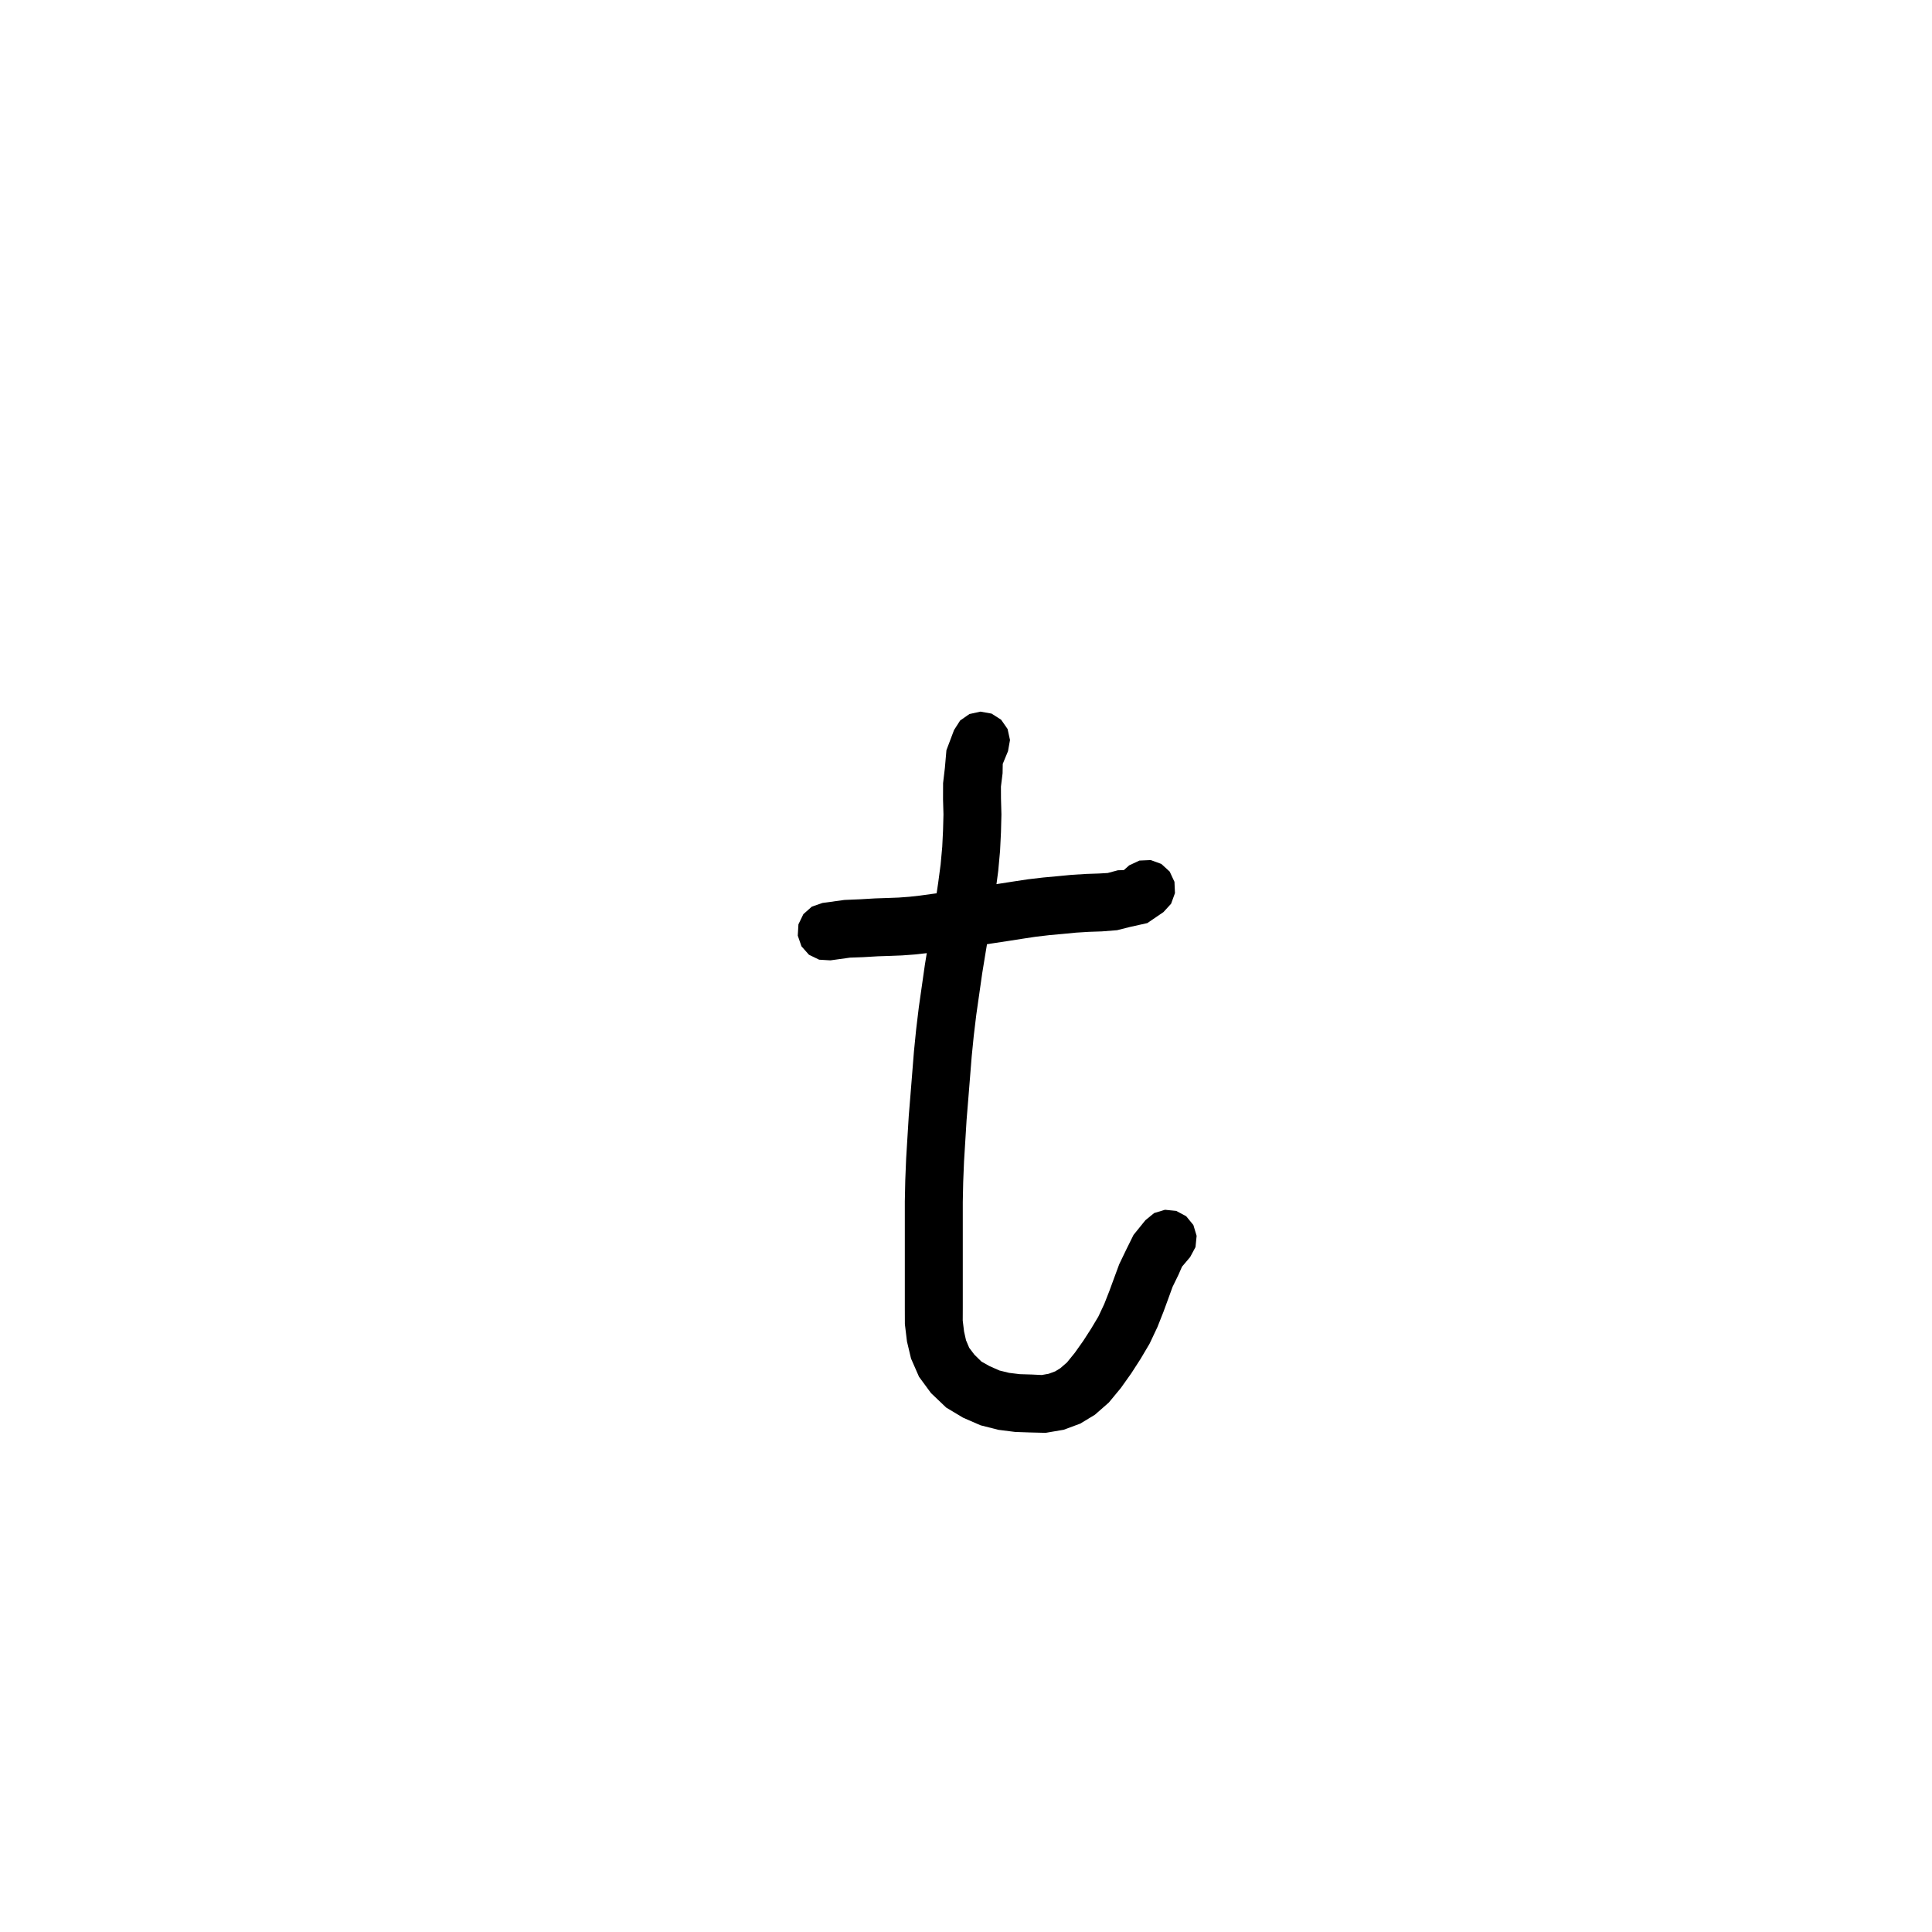
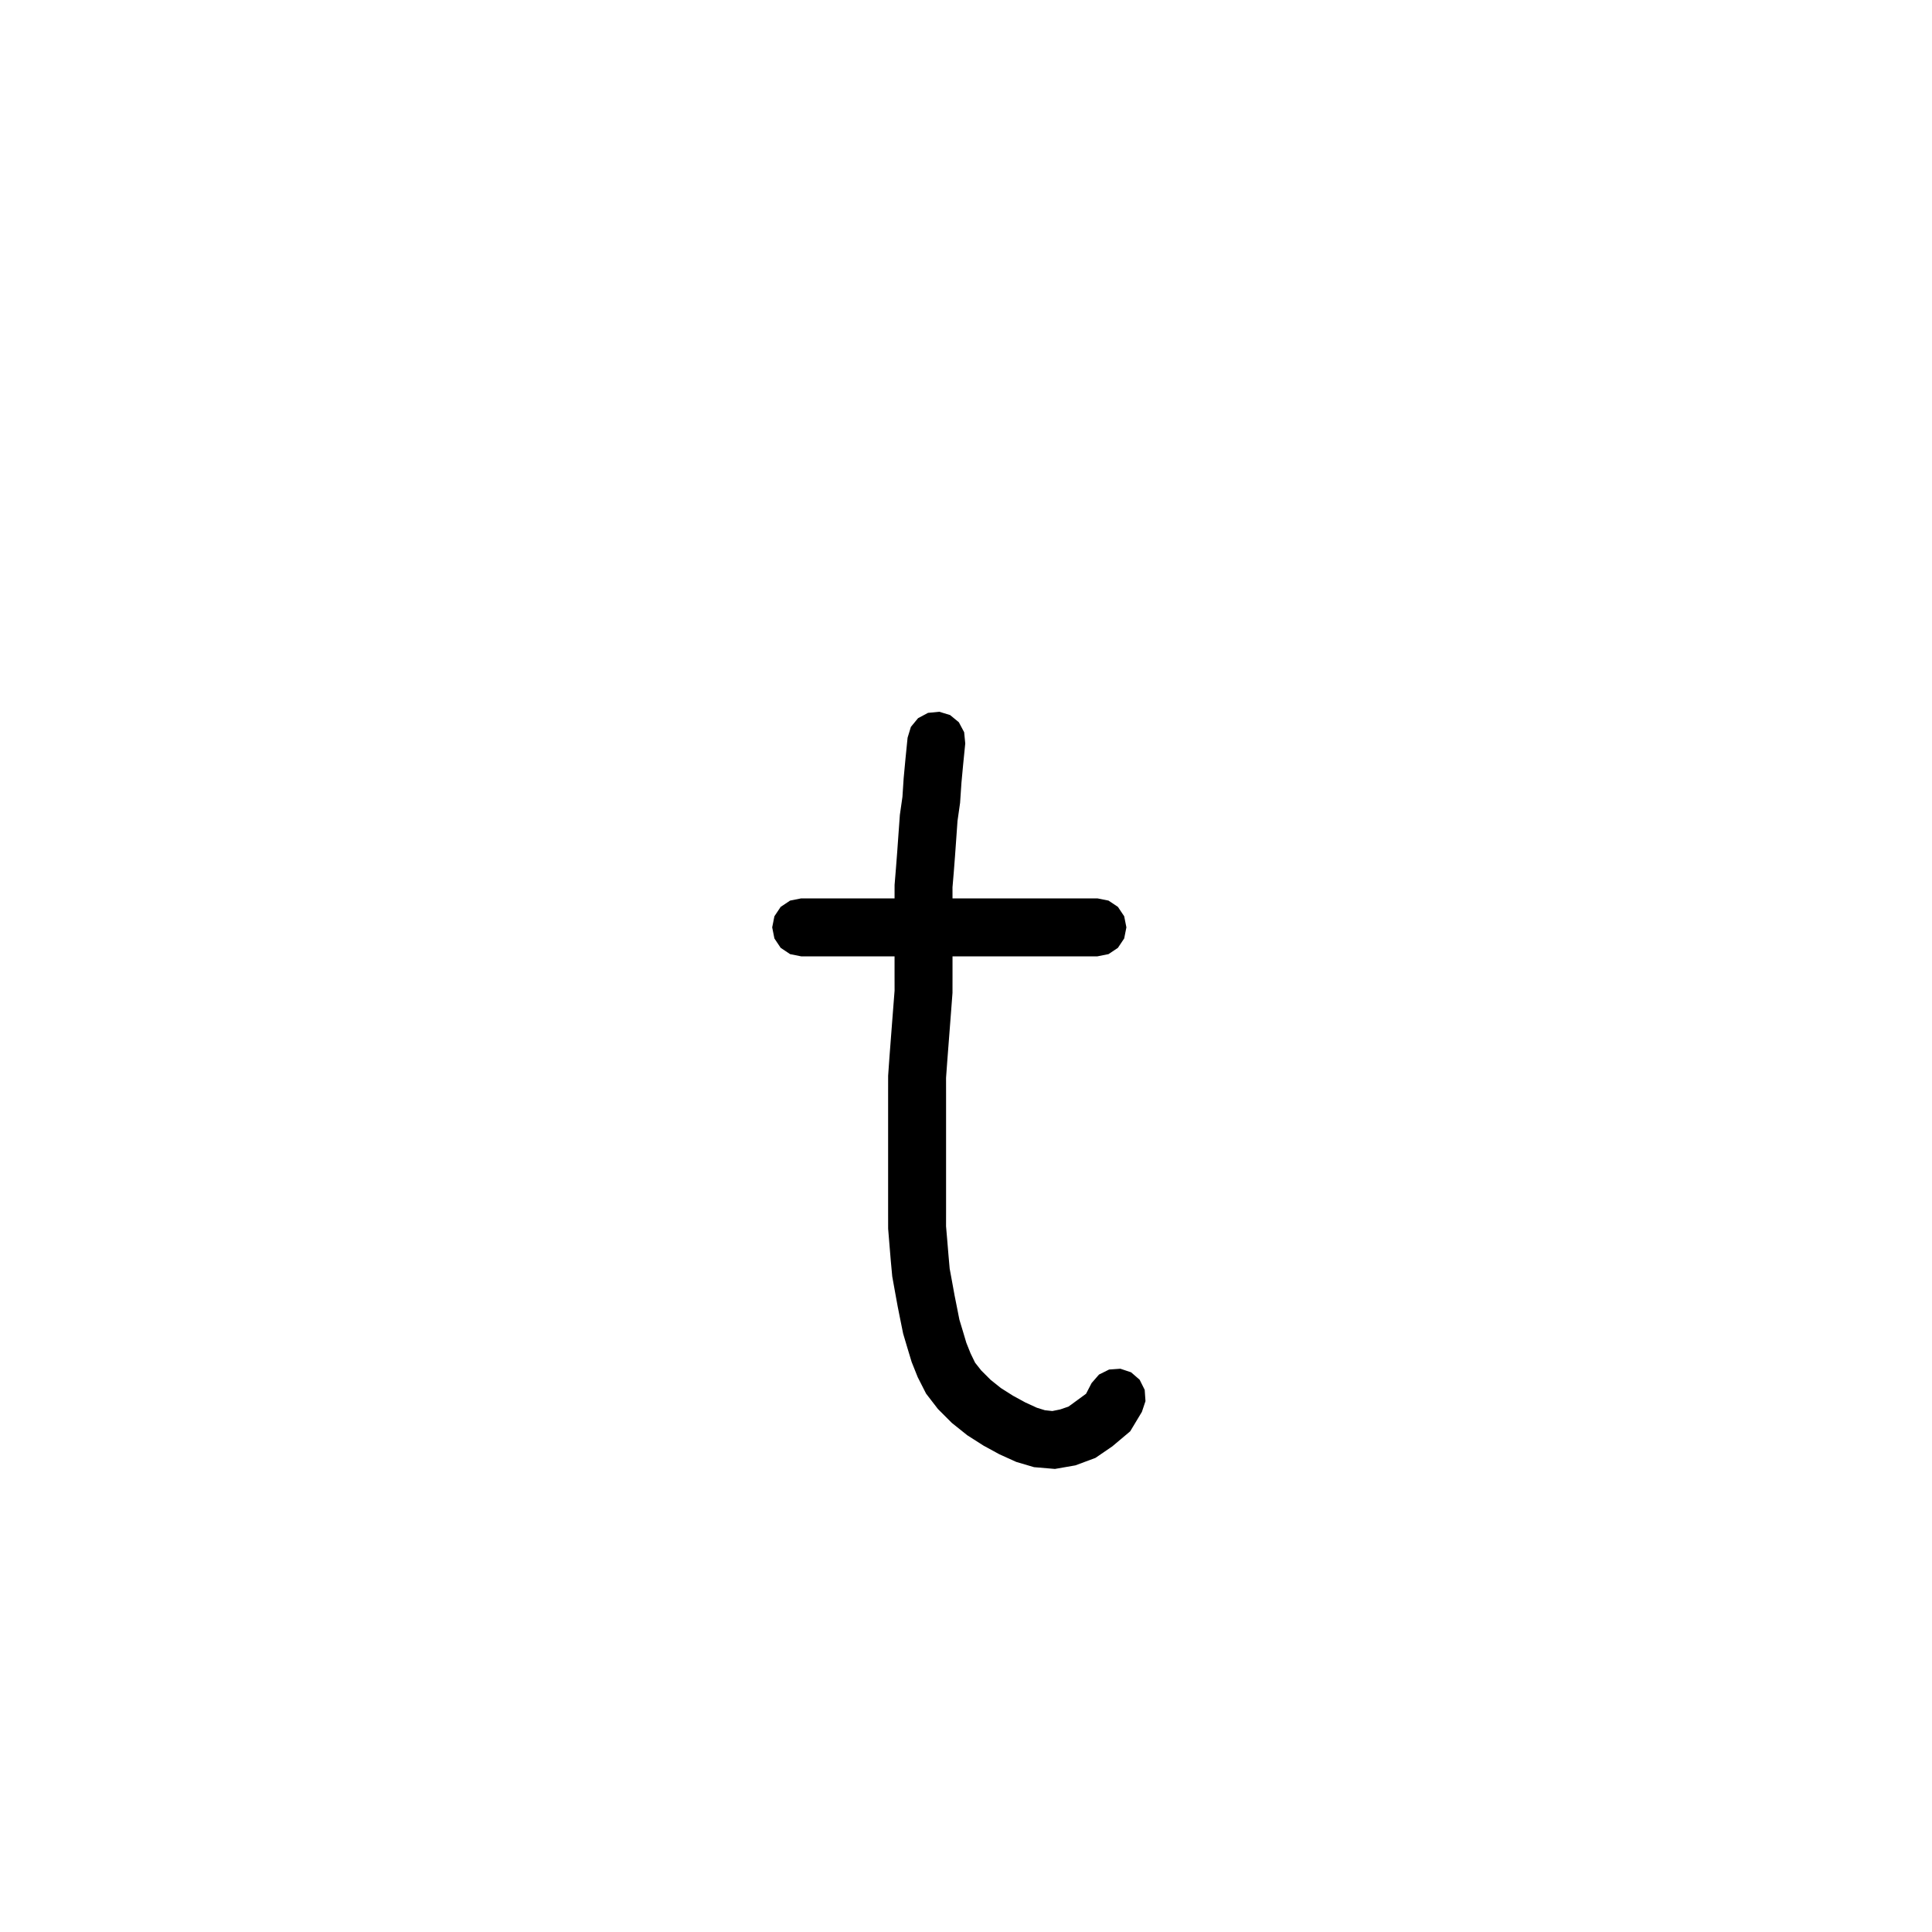
<svg xmlns="http://www.w3.org/2000/svg" viewBox="0 0 300 300" width="300" height="300">
-   <path d="M 128.948 149.124 L 131.993 148.701 L 134.021 148.628 L 136.277 148.495 L 138.227 148.43 L 140.054 148.359 L 142.015 148.214 L 143.958 147.999 L 145.938 147.726 L 147.99 147.452 L 150.117 147.109 L 152.161 146.779 L 154.341 146.449 L 156.551 146.114 L 158.684 145.781 L 160.799 145.46 L 162.934 145.209 L 165.087 145.014 L 167.089 144.819 L 169.084 144.695 L 171.099 144.627 L 173.46 144.441 L 175.484 143.932 L 178.154 143.338 L 180.661 141.629 L 181.847 140.334 L 182.448 138.684 L 182.371 136.93 L 181.629 135.339 L 180.334 134.153 L 178.684 133.552 L 176.93 133.629 L 175.339 134.371 L 174.513 135.107 L 173.583 135.135 L 172.007 135.559 L 170.634 135.639 L 168.649 135.705 L 166.377 135.847 L 164.247 136.053 L 161.999 136.258 L 159.601 136.54 L 157.316 136.886 L 155.182 137.219 L 152.993 137.551 L 150.772 137.887 L 148.683 138.224 L 146.677 138.548 L 144.729 138.807 L 142.842 139.068 L 141.185 139.252 L 139.546 139.374 L 137.906 139.436 L 135.856 139.505 L 133.579 139.639 L 131.119 139.743 L 127.718 140.209 L 126.059 140.784 L 124.746 141.949 L 123.98 143.529 L 123.876 145.282 L 124.45 146.941 L 125.616 148.254 L 127.195 149.02 Z" fill="black" fill-rule="nonzero" />
-   <path d="M 148.143 113.36 L 146.96 116.494 L 146.719 119.251 L 146.442 121.594 L 146.434 124.132 L 146.5 126.467 L 146.436 128.898 L 146.311 131.483 L 146.061 134.231 L 145.678 137.104 L 145.223 140.158 L 144.696 143.253 L 144.16 146.468 L 143.618 149.786 L 143.145 153.097 L 142.672 156.414 L 142.26 159.841 L 141.918 163.263 L 141.648 166.641 L 141.381 169.971 L 141.111 173.279 L 140.908 176.592 L 140.706 179.904 L 140.569 183.261 L 140.5 186.553 L 140.5 189.733 L 140.5 192.733 L 140.5 195.6 L 140.5 198.267 L 140.5 200.733 L 140.5 203.133 L 140.508 205.606 L 140.834 208.307 L 141.464 210.956 L 142.706 213.788 L 144.563 216.315 L 146.936 218.576 L 149.561 220.145 L 152.27 221.322 L 155.037 222.023 L 157.644 222.353 L 159.919 222.431 L 162.371 222.49 L 165.164 222.013 L 167.747 221.057 L 170.021 219.676 L 172.181 217.782 L 174.045 215.529 L 175.659 213.257 L 177.093 211.035 L 178.509 208.642 L 179.73 206.054 L 180.672 203.669 L 181.425 201.616 L 182.073 199.831 L 182.991 197.947 L 183.543 196.687 L 184.807 195.194 L 185.637 193.647 L 185.812 191.9 L 185.306 190.219 L 184.194 188.86 L 182.647 188.029 L 180.9 187.854 L 179.219 188.361 L 177.86 189.473 L 176.013 191.758 L 174.876 194.053 L 173.794 196.302 L 172.975 198.518 L 172.261 200.465 L 171.47 202.479 L 170.558 204.425 L 169.44 206.298 L 168.208 208.21 L 166.889 210.071 L 165.686 211.552 L 164.646 212.457 L 163.853 212.943 L 162.836 213.32 L 161.762 213.51 L 160.214 213.436 L 158.356 213.381 L 156.696 213.177 L 155.196 212.811 L 153.639 212.122 L 152.398 211.424 L 151.304 210.352 L 150.494 209.279 L 150.002 208.11 L 149.7 206.759 L 149.492 205.061 L 149.5 203.133 L 149.5 200.733 L 149.5 198.267 L 149.5 195.6 L 149.5 192.733 L 149.5 189.733 L 149.5 186.647 L 149.565 183.539 L 149.694 180.363 L 149.892 177.142 L 150.089 173.921 L 150.352 170.696 L 150.619 167.359 L 150.882 164.07 L 151.206 160.825 L 151.595 157.586 L 152.055 154.37 L 152.515 151.148 L 153.04 147.932 L 153.571 144.747 L 154.11 141.576 L 154.589 138.363 L 155.005 135.236 L 155.289 132.117 L 155.43 129.235 L 155.5 126.467 L 155.433 124.001 L 155.425 122.139 L 155.681 120.082 L 155.706 118.618 L 156.524 116.64 L 156.832 114.911 L 156.456 113.196 L 155.452 111.756 L 153.973 110.809 L 152.245 110.501 L 150.53 110.877 L 149.089 111.881 Z" fill="black" fill-rule="nonzero" />
+   <path d="M 124.406 148.5 L 126.406 148.5 L 128.806 148.5 L 131.006 148.5 L 133.206 148.5 L 135.406 148.5 L 137.606 148.5 L 139.806 148.5 L 142.206 148.5 L 144.606 148.5 L 147.206 148.5 L 149.806 148.5 L 152.406 148.5 L 154.806 148.5 L 157.206 148.5 L 159.406 148.5 L 161.606 148.5 L 164.006 148.5 L 166.206 148.5 L 168.74 148.5 L 170.406 148.5 L 172.128 148.157 L 173.588 147.182 L 174.564 145.722 L 174.906 144 L 174.564 142.278 L 173.588 140.818 L 172.128 139.843 L 170.406 139.5 L 168.74 139.5 L 166.206 139.5 L 164.006 139.5 L 161.606 139.5 L 159.406 139.5 L 157.206 139.5 L 154.806 139.5 L 152.406 139.5 L 149.806 139.5 L 147.206 139.5 L 144.606 139.5 L 142.206 139.5 L 139.806 139.5 L 137.606 139.5 L 135.406 139.5 L 133.206 139.5 L 131.006 139.5 L 128.806 139.5 L 126.406 139.5 L 124.406 139.5 L 122.684 139.843 L 121.224 140.818 L 120.249 142.278 L 119.906 144 L 120.249 145.722 L 121.224 147.182 L 122.684 148.157 Z" fill="black" fill-rule="nonzero" />
+   <path d="M 140.929 114.552 L 140.594 117.9 L 140.32 120.843 L 140.13 123.737 L 139.732 126.521 L 139.518 129.479 L 139.319 132.268 L 139.121 134.841 L 138.91 137.42 L 138.906 140.2 L 138.906 143 L 138.906 145.6 L 138.906 148.4 L 138.906 151.4 L 138.91 153.827 L 138.72 156.255 L 138.519 158.855 L 138.32 161.455 L 138.119 164.068 L 137.909 167.039 L 137.906 170 L 137.906 172.8 L 137.906 175.6 L 137.906 178.2 L 137.906 180.8 L 137.906 183.2 L 137.906 185.8 L 137.906 188.2 L 137.91 190.787 L 138.122 193.374 L 138.323 195.79 L 138.548 198.208 L 138.979 200.605 L 139.386 202.842 L 139.794 204.883 L 140.241 207.091 L 140.896 209.293 L 141.559 211.487 L 142.503 213.847 L 143.802 216.403 L 145.643 218.79 L 147.806 220.954 L 150.191 222.862 L 152.717 224.474 L 155.194 225.825 L 157.804 227.005 L 160.564 227.821 L 163.811 228.095 L 166.99 227.541 L 170.094 226.386 L 172.716 224.593 L 175.502 222.248 L 177.313 219.233 L 177.87 217.567 L 177.748 215.816 L 176.964 214.245 L 175.639 213.093 L 173.974 212.536 L 172.222 212.659 L 170.651 213.442 L 169.499 214.767 L 168.644 216.419 L 167.297 217.407 L 165.918 218.414 L 164.622 218.859 L 163.402 219.105 L 162.248 218.979 L 161.008 218.595 L 159.219 217.775 L 157.296 216.726 L 155.422 215.538 L 153.807 214.246 L 152.37 212.81 L 151.411 211.597 L 150.71 210.153 L 150.054 208.513 L 149.516 206.707 L 148.972 204.909 L 148.619 203.117 L 148.227 201.158 L 147.834 198.995 L 147.465 196.992 L 147.289 195.01 L 147.091 192.626 L 146.902 190.413 L 146.906 188.2 L 146.906 185.8 L 146.906 183.2 L 146.906 180.8 L 146.906 178.2 L 146.906 175.6 L 146.906 172.8 L 146.906 170 L 146.903 167.361 L 147.094 164.732 L 147.293 162.145 L 147.493 159.545 L 147.693 156.945 L 147.903 154.173 L 147.906 151.4 L 147.906 148.4 L 147.906 145.6 L 147.906 143 L 147.906 140.2 L 147.903 137.78 L 148.092 135.559 L 148.294 132.932 L 148.495 130.121 L 148.681 127.479 L 149.082 124.663 L 149.292 121.557 L 149.552 118.767 L 149.884 115.448 L 149.714 113.7 L 148.889 112.15 L 147.533 111.035 L 145.854 110.522 L 144.106 110.692 L 142.557 111.517 L 141.441 112.873 Z" fill="black" fill-rule="nonzero" />
</svg>
